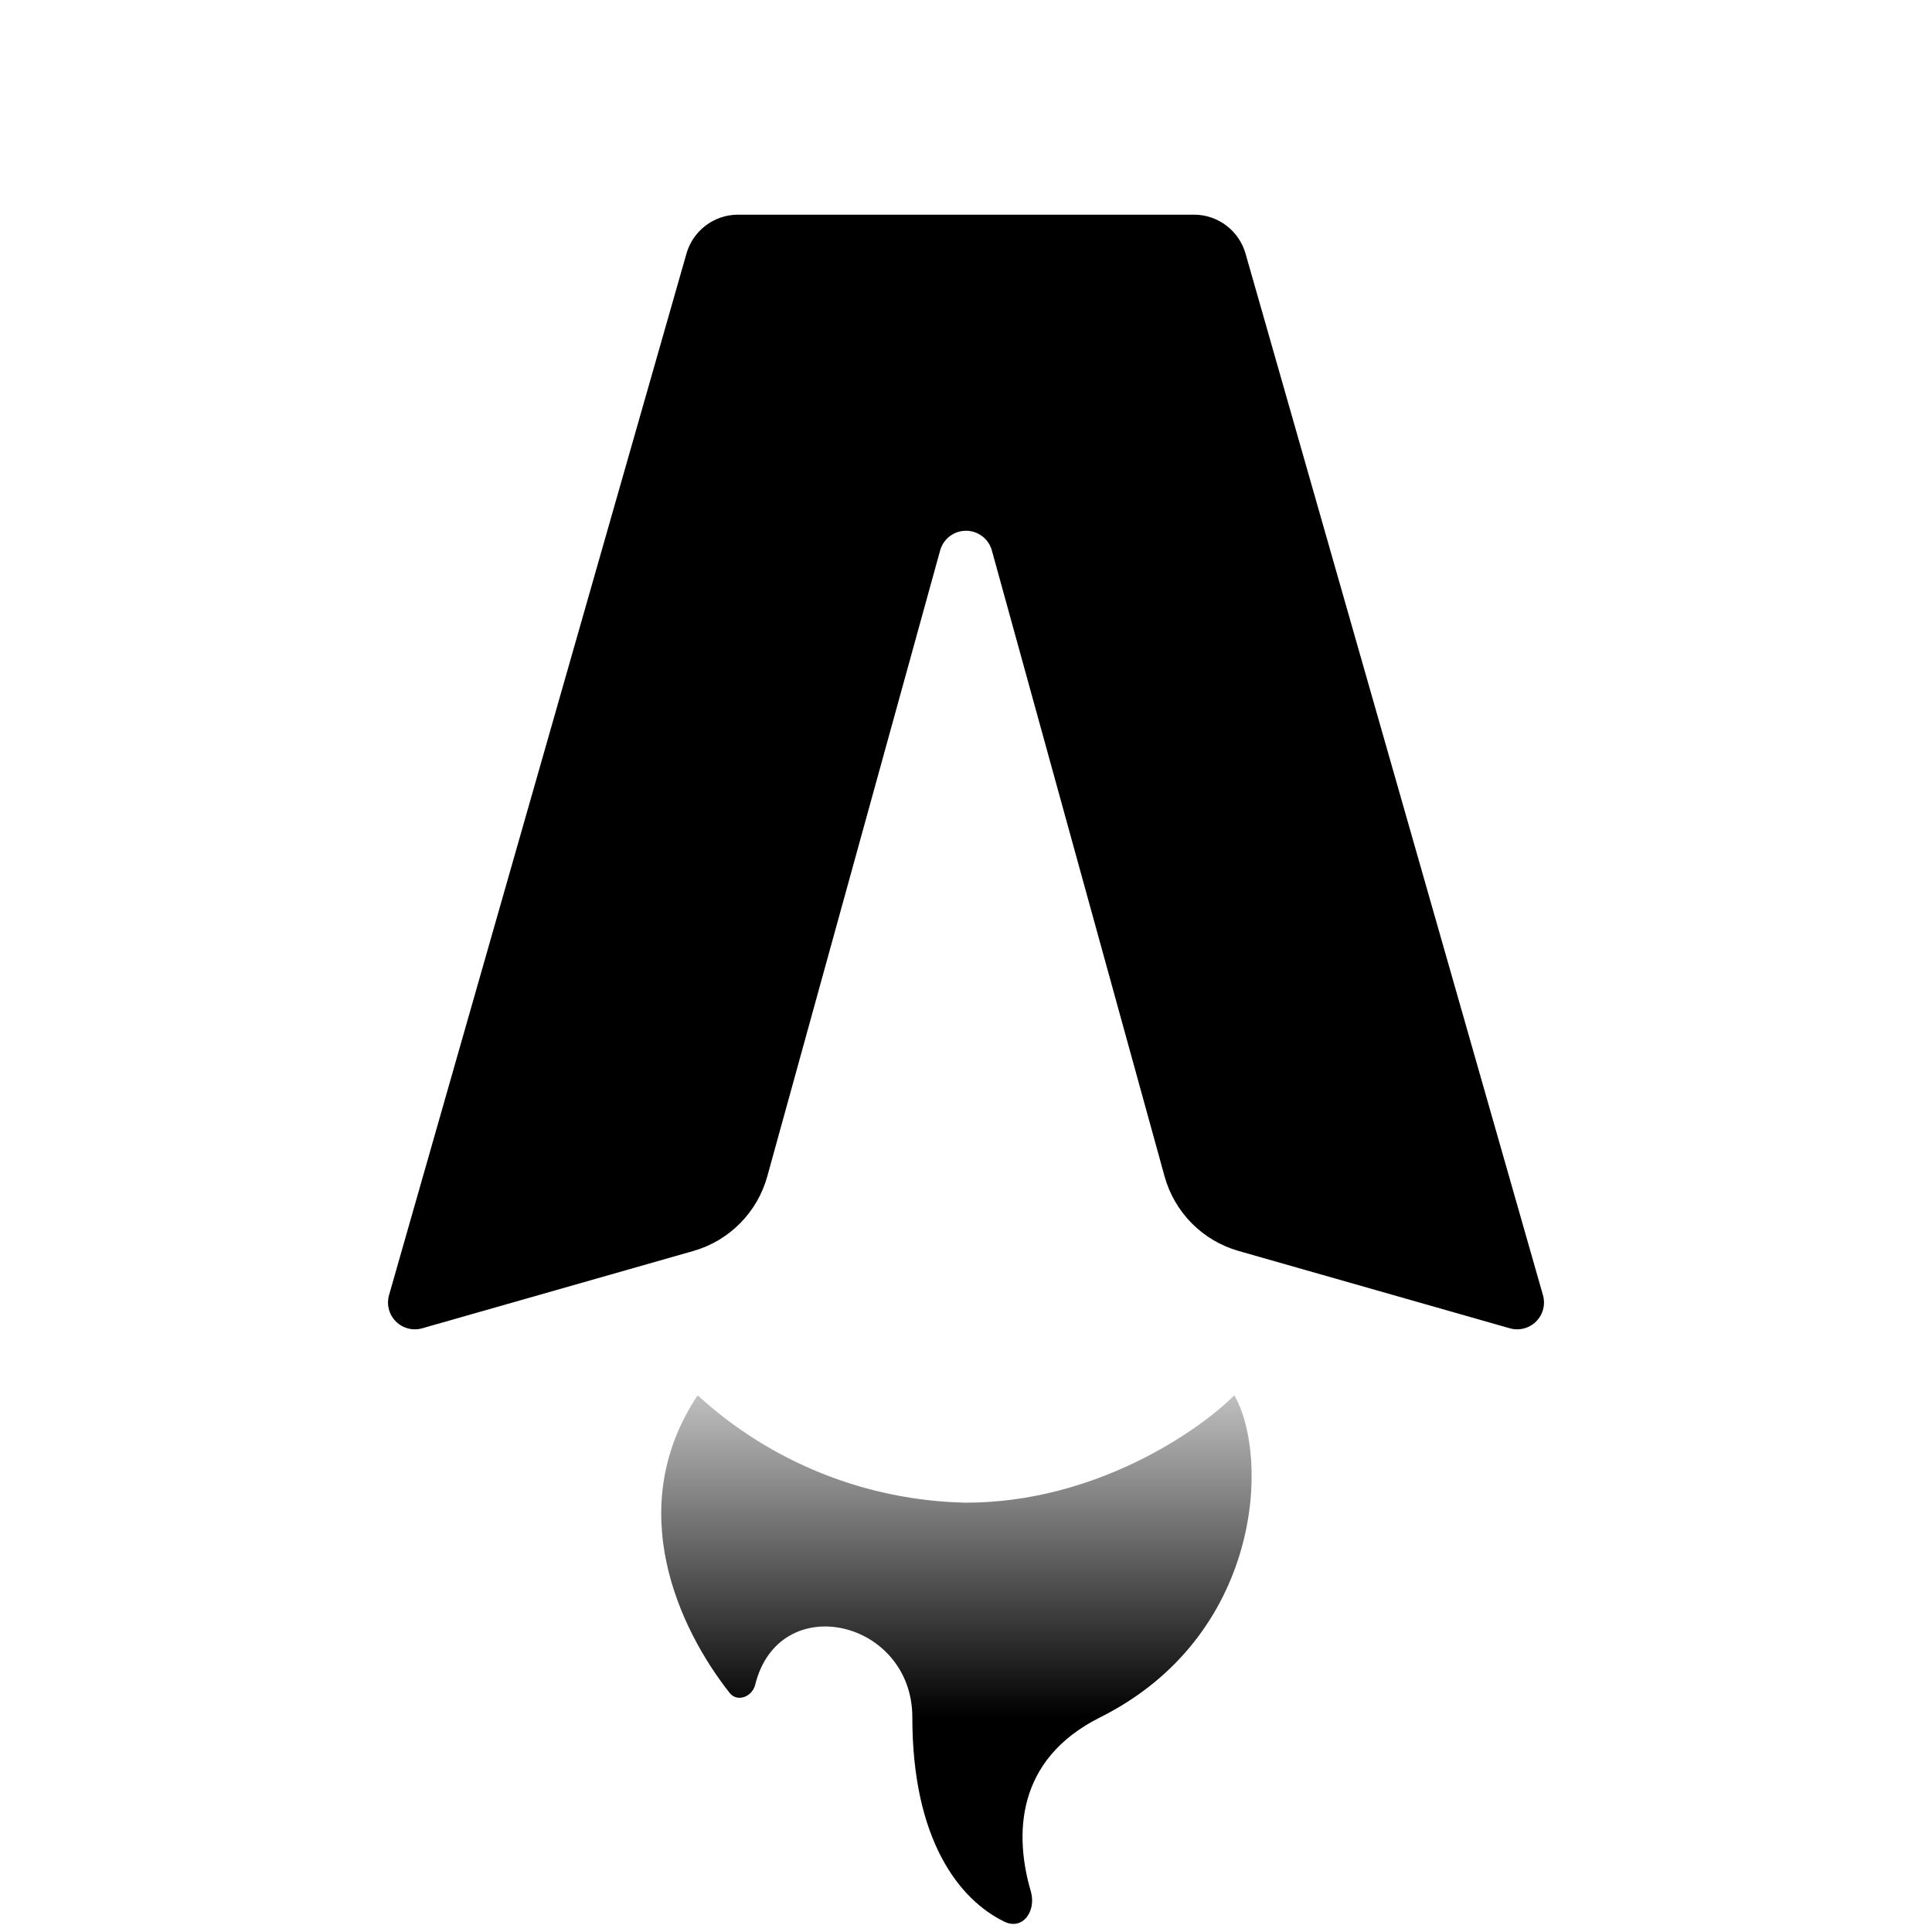
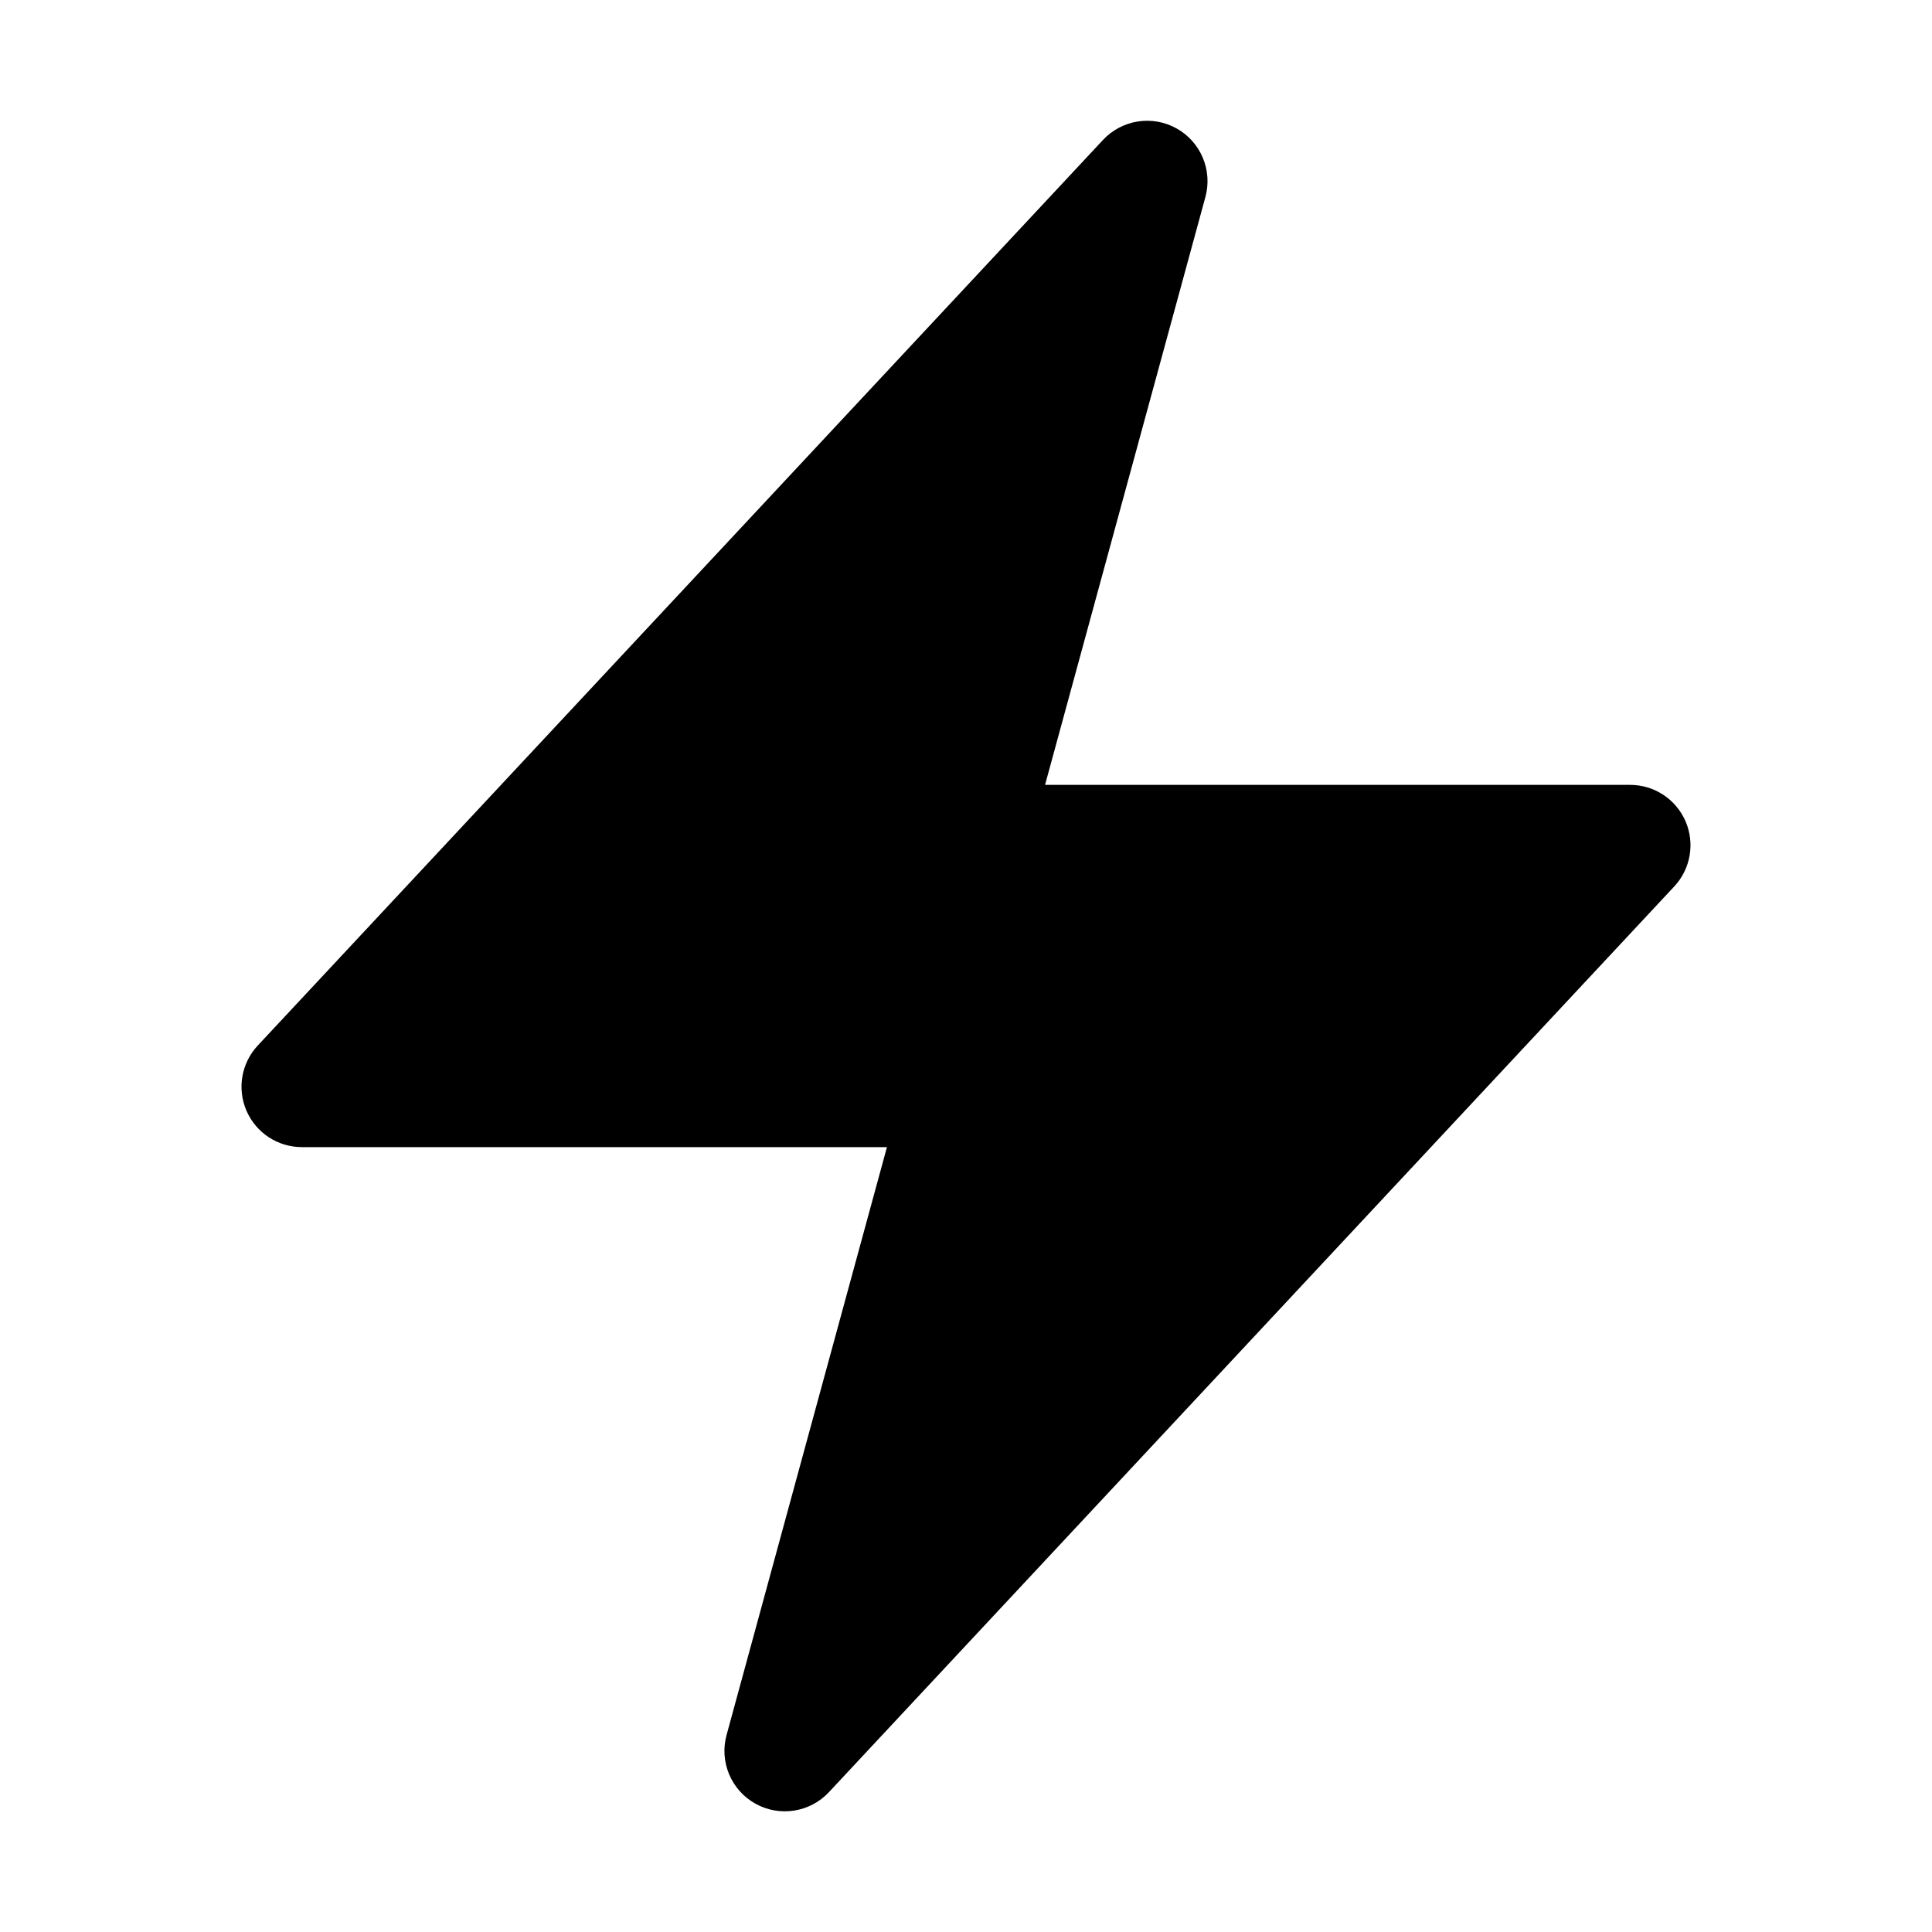
- <svg xmlns="http://www.w3.org/2000/svg" fill="none" viewBox="0 0 36 36">
-   <path fill="#000" d="M22.25 4h-8.5a1 1 0 0 0-.96.73l-5.54 19.4a.5.5 0 0 0 .62.62l5.05-1.44a2 2 0 0 0 1.38-1.4l3.22-11.66a.5.5 0 0 1 .96 0l3.22 11.67a2 2 0 0 0 1.38 1.39l5.05 1.44a.5.5 0 0 0 .62-.62l-5.54-19.4a1 1 0 0 0-.96-.73Z" />
-   <path fill="url(#gradient)" d="M18 28a7.63 7.63 0 0 1-5-2c-1.4 2.1-.35 4.35.6 5.55.14.17.41.07.47-.15.44-1.8 2.93-1.22 2.93.6 0 2.28.87 3.4 1.72 3.81.34.16.59-.2.49-.56-.31-1.05-.29-2.46 1.29-3.25 3-1.5 3.17-4.83 2.5-6-.67.67-2.6 2-5 2Z" />
-   <defs>
-     <linearGradient id="gradient" x1="16" x2="16" y1="32" y2="24" gradientUnits="userSpaceOnUse">
-       <stop stop-color="#000" />
-       <stop offset="1" stop-color="#000" stop-opacity="0" />
-     </linearGradient>
-   </defs>
+ <svg xmlns="http://www.w3.org/2000/svg" viewBox="0 0 24 24" fill="currentColor" class="w-6 h-6">
+   <path fill-rule="evenodd" d="M14.615 1.595a.75.75 0 01.359.852L12.982 9.75h7.268a.75.75 0 01.548 1.262l-10.5 11.25a.75.75 0 01-1.272-.71l1.992-7.302H3.75a.75.75 0 01-.548-1.262l10.5-11.25a.75.75 0 01.913-.143z" clip-rule="evenodd" />
  <style>
    @media (prefers-color-scheme:dark){:root{filter:invert(100%)}}
  </style>
</svg>
